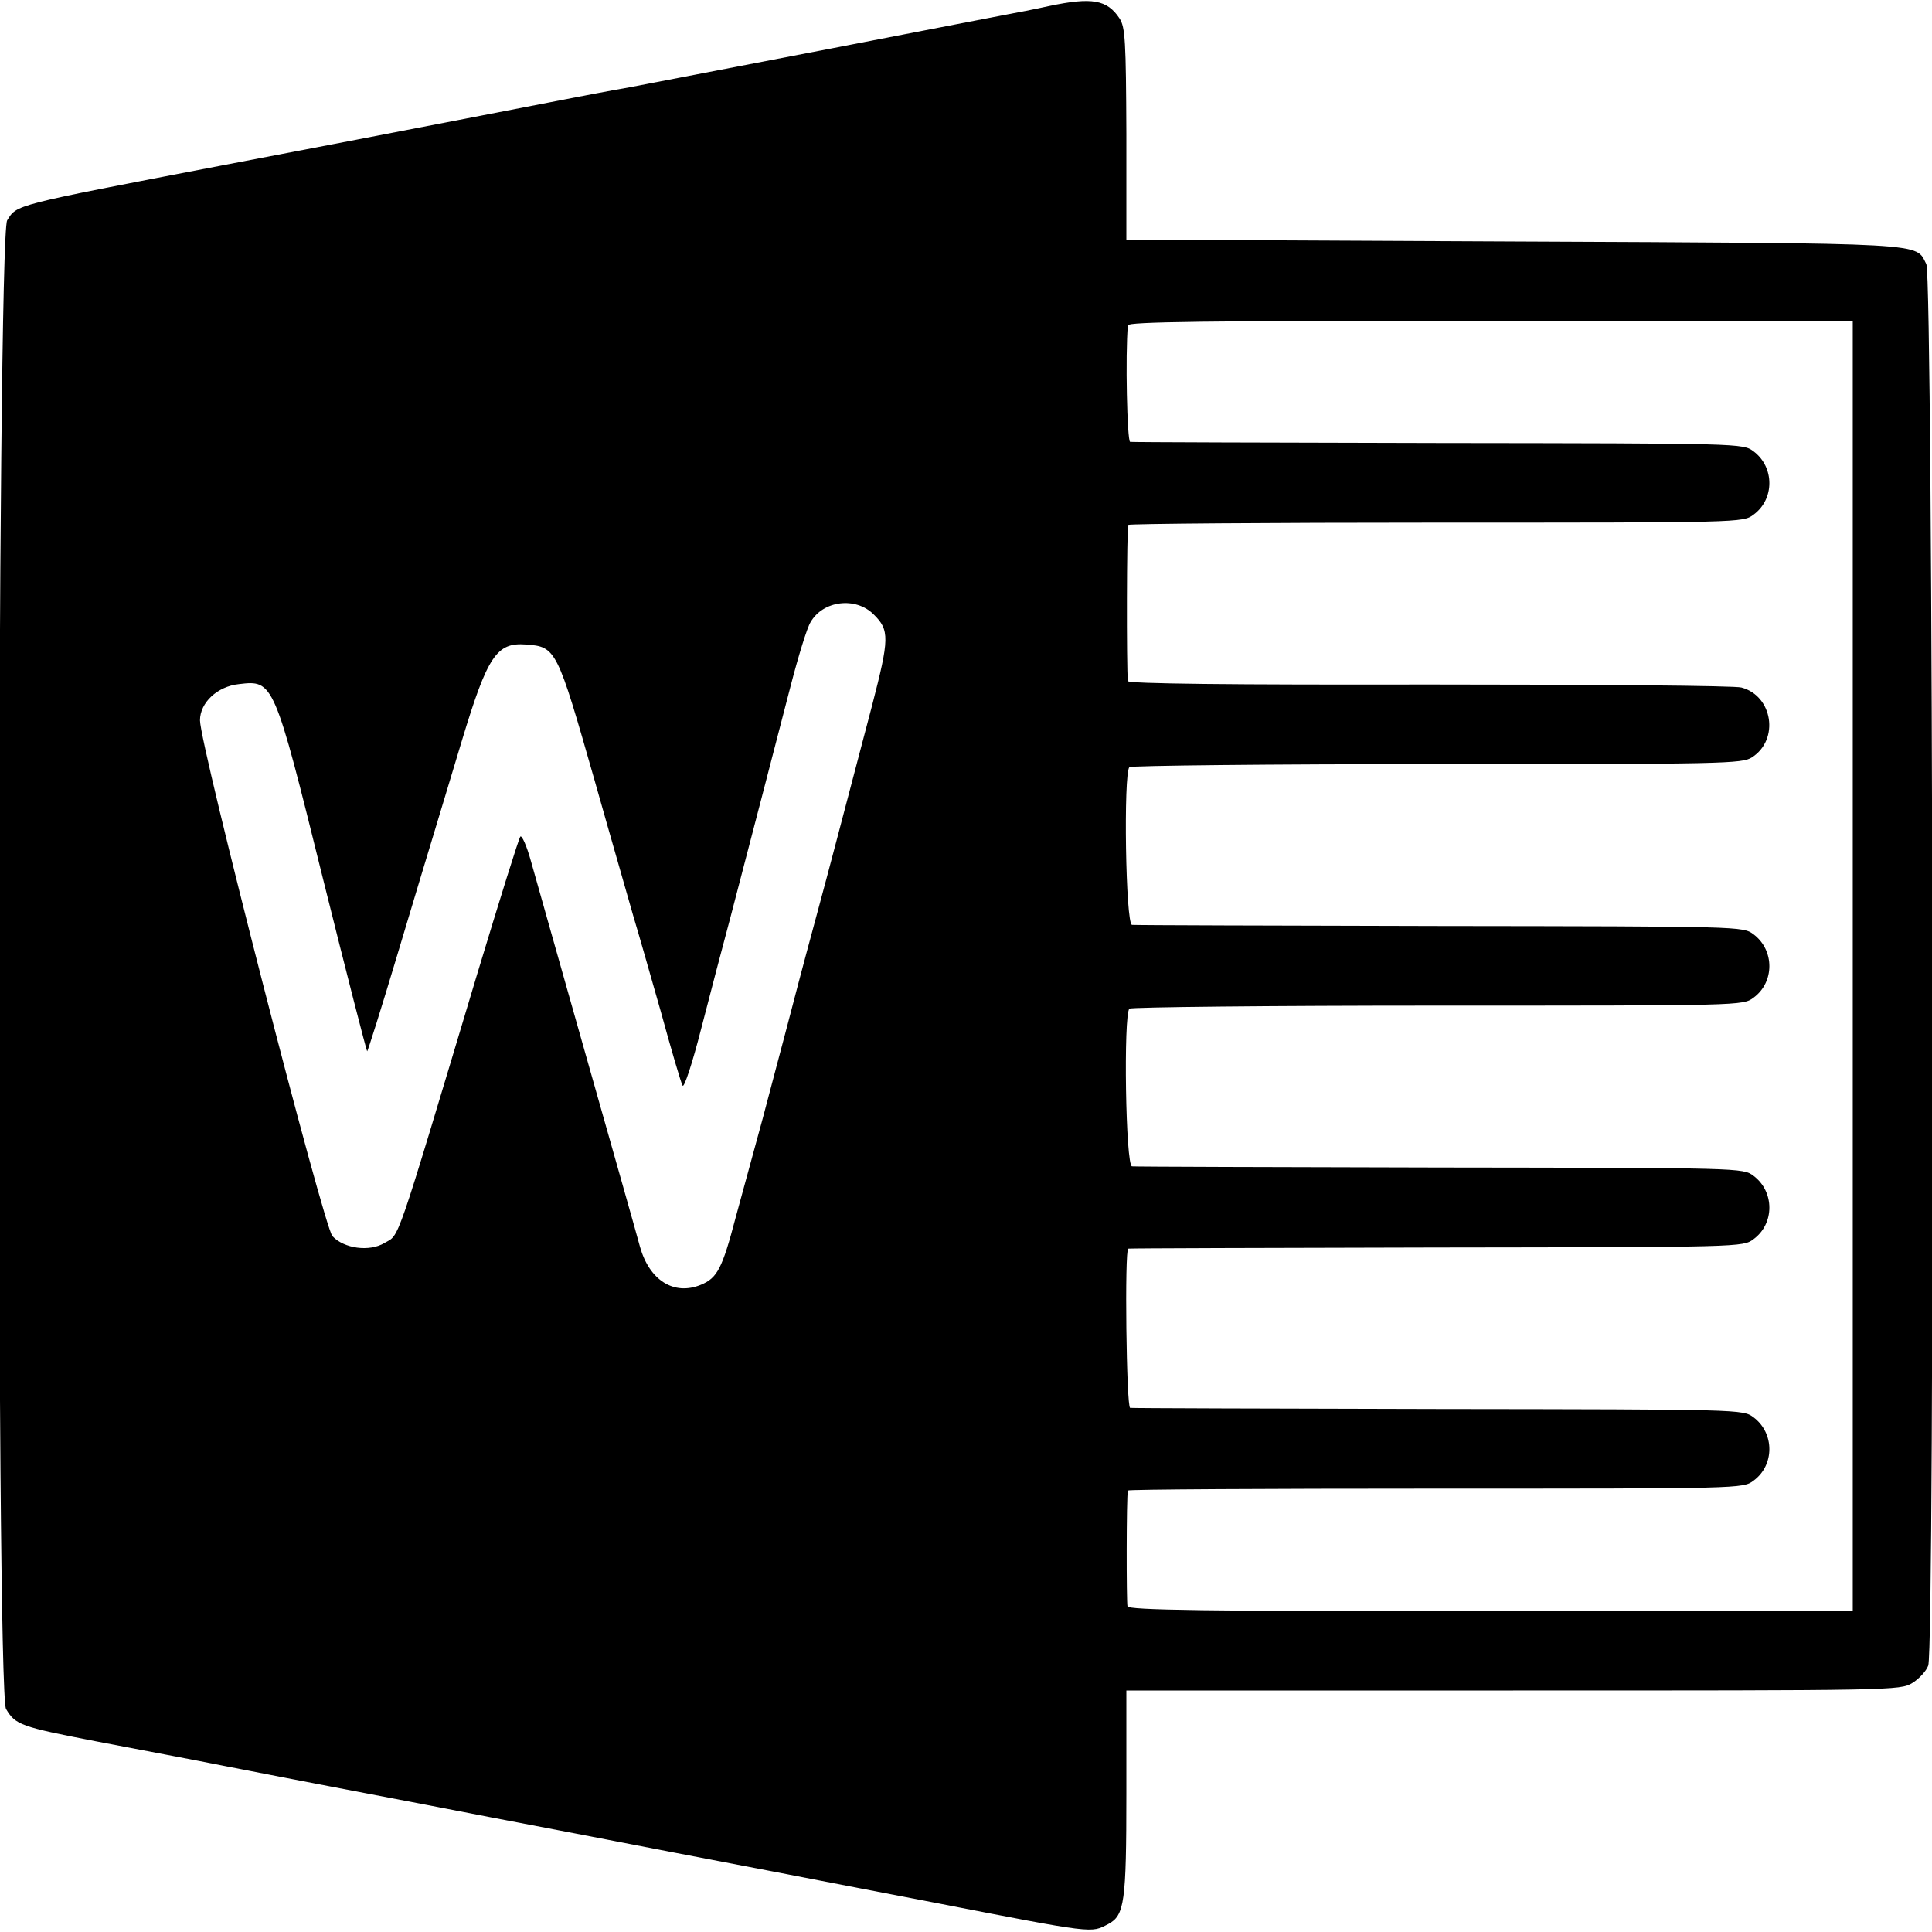
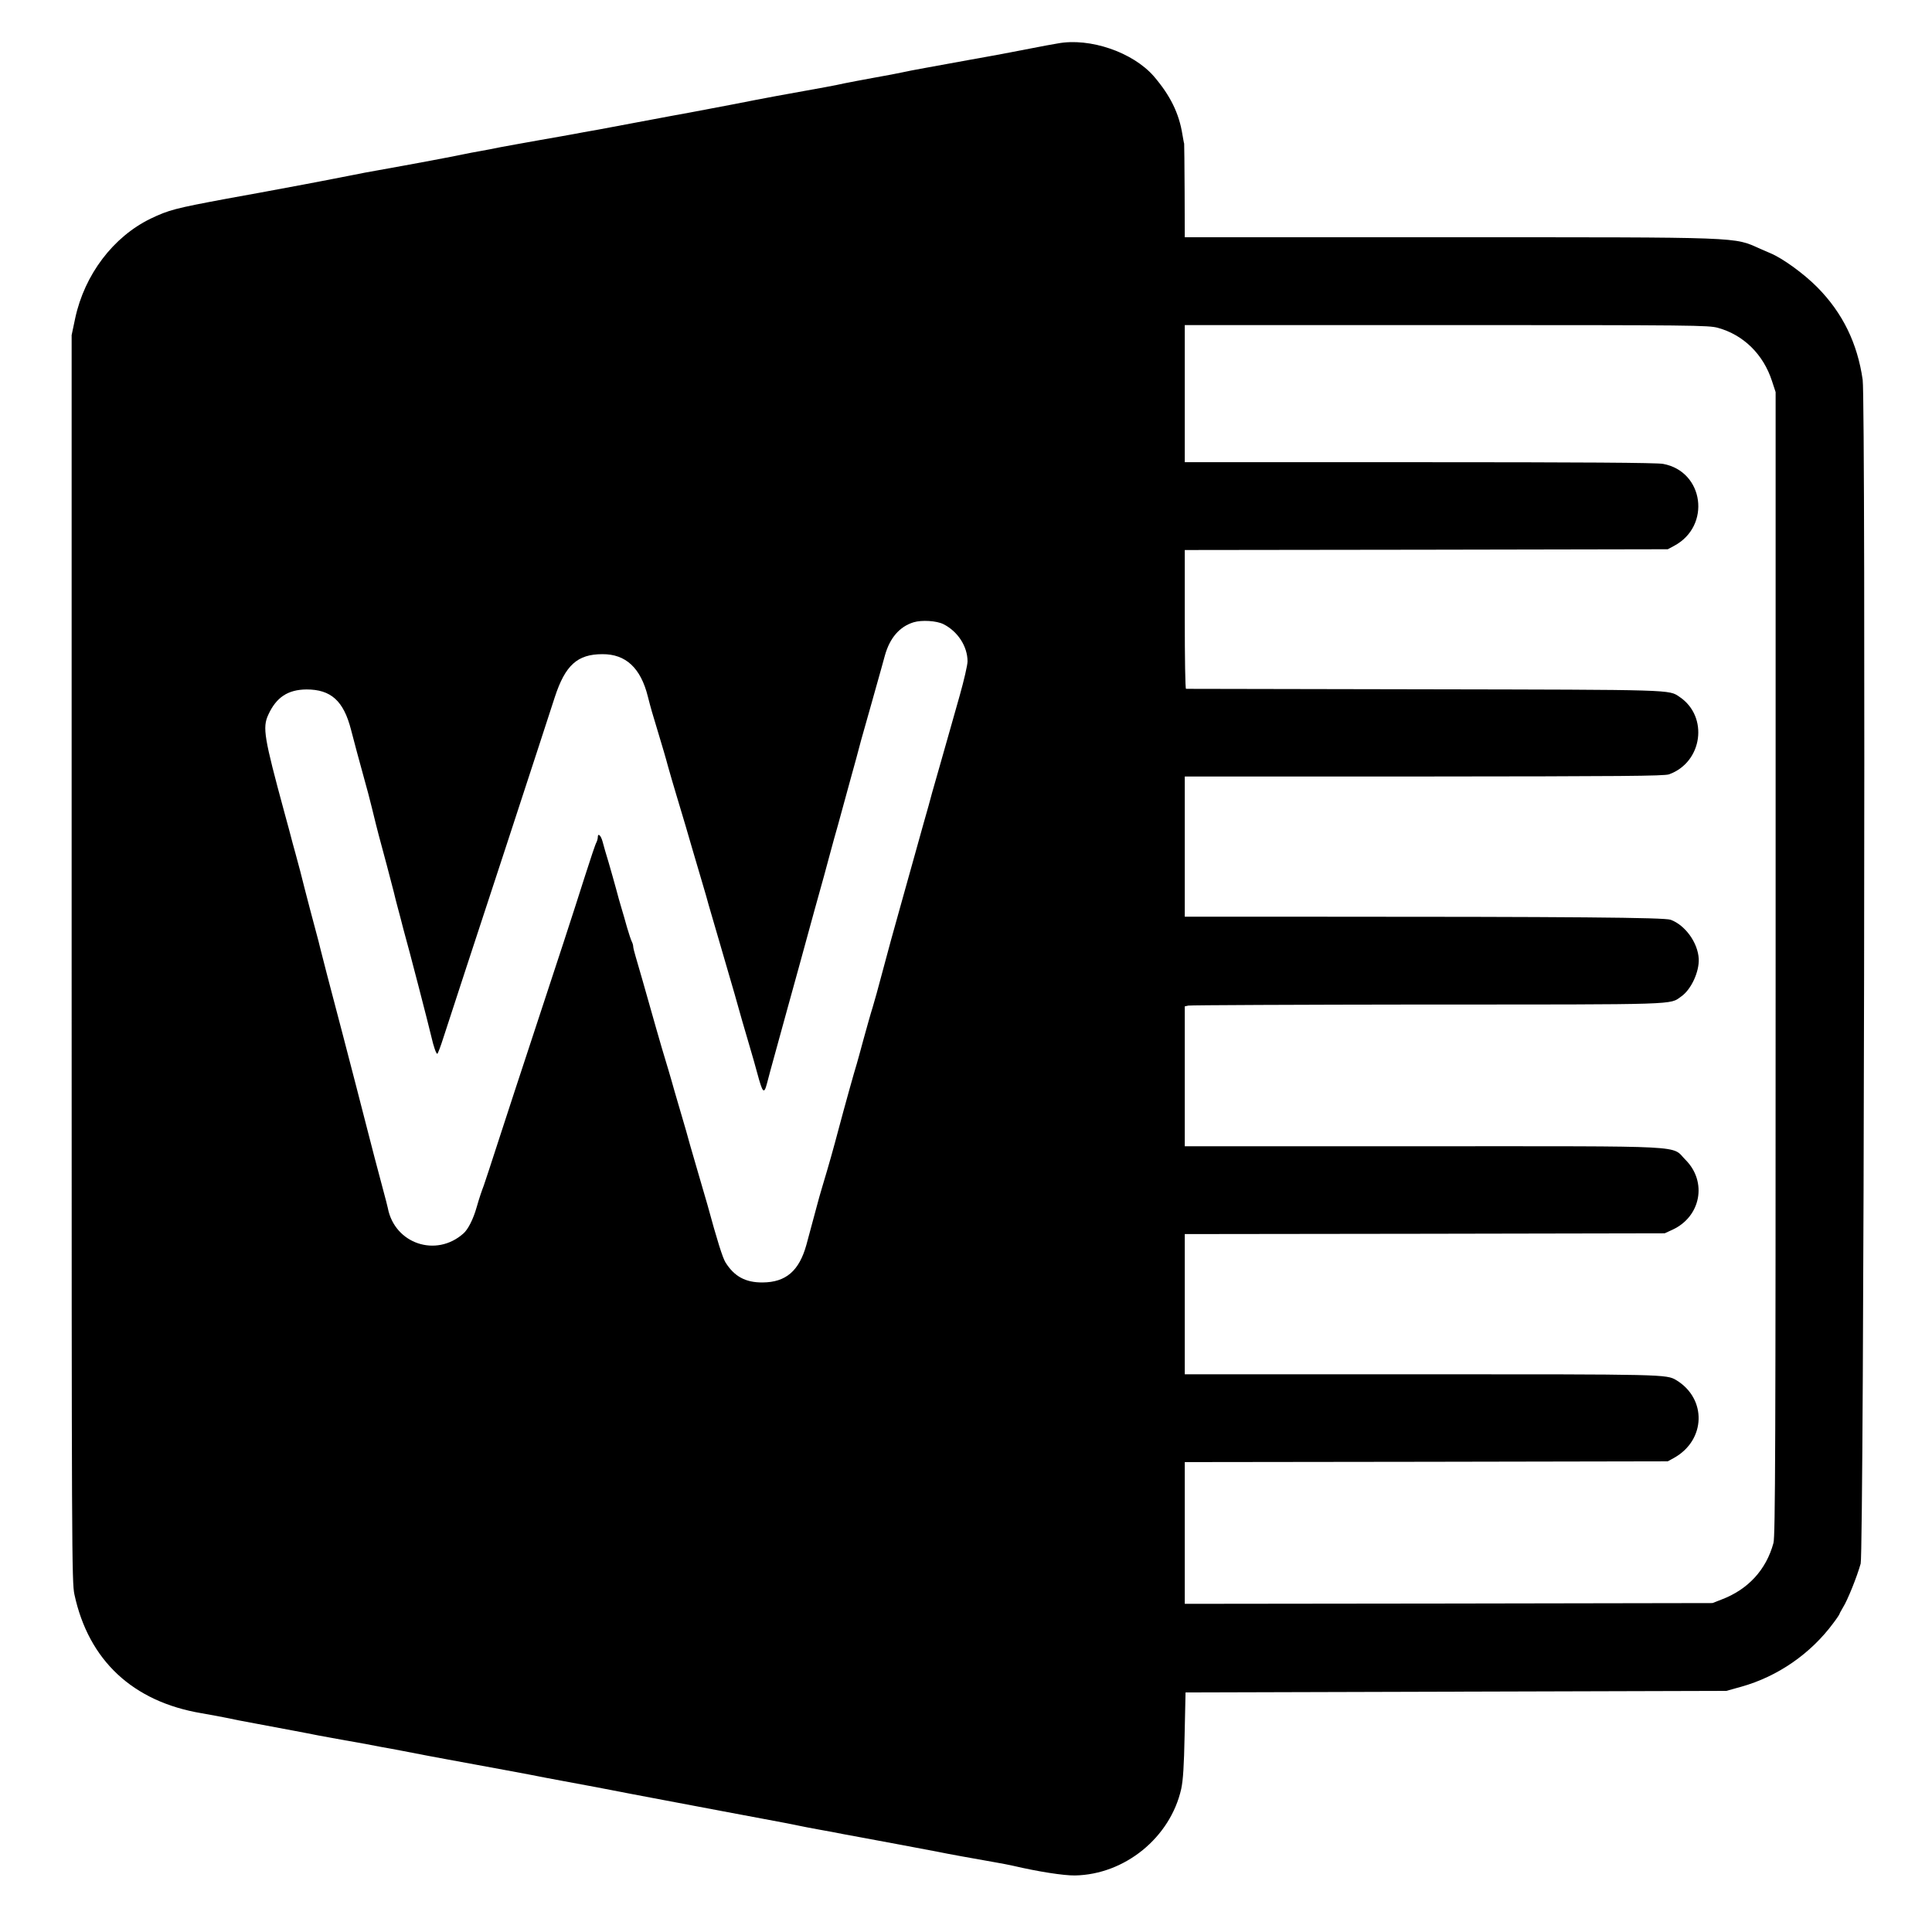
- <svg xmlns="http://www.w3.org/2000/svg" version="1.0" width="512px" height="512px" viewBox="0 0 512 512" preserveAspectRatio="xMidYMid meet">
-   <g transform="translate(0,512) scale(0.1,-0.1)" fill="#000000" stroke="none">
-     <path d="M2780 5104 c-36 -8 -87 -18 -115 -23 -27 -5 -237 -46 -465 -90 -228 -44 -467 -90 -530 -102 -63 -11 -124 -23 -135 -25 -77 -15 -556 -108 -955 -184 -547 -105 -535 -102 -561 -144 -27 -45 -30 -3899 -3 -3945 25 -42 38 -47 240 -86 104 -20 259 -49 344 -66 194 -38 368 -71 535 -103 72 -14 247 -48 390 -75 143 -28 379 -73 525 -101 146 -28 335 -65 420 -81 437 -85 420 -82 467 -58 43 23 48 57 48 346 l0 273 1025 0 c1007 0 1026 0 1058 20 18 11 37 32 42 46 18 47 13 3679 -5 3714 -30 57 23 55 -1090 60 l-1030 5 0 280 c-1 247 -3 283 -18 306 -33 50 -73 57 -187 33z m2130 -2544 l0 -1710 -959 0 c-758 0 -960 3 -963 13 -3 10 -3 291 1 307 1 3 367 5 815 5 811 0 815 0 843 21 56 41 56 126 0 168 -28 21 -32 21 -835 22 -444 1 -812 2 -817 3 -10 1 -15 420 -5 422 3 1 370 2 817 3 807 1 812 1 840 22 56 41 56 126 0 168 -28 21 -32 21 -830 22 -441 1 -809 2 -817 3 -17 1 -23 401 -7 418 5 4 372 8 817 8 805 0 809 0 837 21 56 41 56 126 0 168 -28 21 -32 21 -830 22 -441 1 -809 2 -817 3 -17 1 -23 401 -7 418 5 4 372 8 816 8 760 0 808 1 834 18 73 47 55 163 -28 185 -16 5 -389 8 -828 8 -524 -1 -797 2 -798 9 -4 36 -3 408 1 414 3 3 370 6 817 6 808 0 812 0 840 21 56 41 56 126 0 168 -28 21 -32 21 -835 22 -444 1 -812 2 -817 3 -8 1 -13 230 -6 309 1 9 200 12 961 12 l960 0 0 -1710z m-2595 932 c43 -42 42 -64 -4 -242 -95 -361 -110 -419 -140 -530 -17 -63 -50 -185 -72 -270 -22 -85 -58 -218 -78 -295 -21 -77 -53 -194 -71 -260 -36 -137 -49 -162 -93 -180 -71 -29 -136 12 -161 101 -7 27 -71 252 -141 499 -70 248 -137 483 -148 523 -11 40 -24 69 -28 65 -4 -4 -55 -168 -114 -363 -221 -736 -205 -690 -246 -714 -40 -24 -107 -15 -138 18 -23 25 -351 1301 -351 1367 0 47 46 90 103 96 92 11 93 9 223 -516 62 -249 115 -455 117 -457 1 -2 38 115 81 259 43 144 87 289 97 322 10 33 43 142 73 242 68 225 92 261 170 255 80 -6 82 -11 182 -361 46 -163 93 -325 103 -361 11 -36 43 -148 72 -250 28 -102 54 -191 58 -197 4 -7 26 60 49 150 23 89 58 223 78 297 52 199 119 456 160 615 20 77 43 152 52 166 33 58 120 68 167 21z" />
+ <svg xmlns="http://www.w3.org/2000/svg" version="1.0" width="1254px" height="1254px" viewBox="0 0 1254 1254" preserveAspectRatio="xMidYMid meet">
+   <g transform="translate(0,1254) scale(0.1,-0.1)" fill="#000000" stroke="none">
+     <path d="M6865 12258 c-48 -8 -69 -12 -235 -44 -41 -8 -97 -19 -125 -24 -27 -5 -124 -23 -215 -39 -91 -17 -217 -40 -280 -51 -63 -11 -133 -25 -155 -30 -22 -5 -105 -21 -185 -35 -80 -15 -163 -30 -185 -35 -22 -5 -80 -17 -130 -26 -236 -42 -415 -75 -585 -109 -69 -13 -199 -38 -290 -55 -91 -16 -178 -33 -195 -36 -16 -3 -86 -16 -155 -29 -69 -13 -179 -34 -245 -46 -66 -11 -138 -25 -160 -29 -22 -4 -121 -22 -220 -39 -99 -18 -214 -38 -255 -46 -41 -9 -102 -20 -135 -26 -33 -6 -78 -14 -100 -19 -58 -13 -341 -66 -560 -105 -44 -7 -125 -23 -180 -34 -55 -11 -138 -27 -185 -36 -86 -17 -106 -20 -400 -75 -91 -16 -190 -35 -220 -40 -333 -62 -375 -73 -492 -129 -243 -118 -429 -363 -490 -647 l-23 -109 0 -4045 c0 -3862 1 -4049 18 -4129 92 -428 379 -696 825 -771 64 -11 137 -25 162 -30 25 -6 117 -24 205 -40 88 -17 196 -37 240 -45 44 -8 114 -22 155 -30 41 -8 118 -21 170 -31 52 -9 115 -20 140 -25 25 -5 70 -13 100 -19 30 -5 89 -16 130 -24 117 -23 240 -46 295 -56 28 -5 113 -21 190 -35 77 -14 163 -30 190 -35 28 -5 95 -18 150 -28 55 -11 154 -30 220 -42 66 -12 163 -30 215 -40 123 -24 342 -66 450 -86 47 -9 128 -24 180 -34 52 -10 136 -26 185 -35 84 -16 277 -52 405 -76 30 -6 73 -14 95 -19 22 -5 81 -16 130 -25 50 -9 122 -22 160 -30 39 -7 97 -18 130 -24 89 -16 433 -81 485 -91 51 -11 234 -44 360 -66 47 -8 103 -19 125 -24 162 -38 329 -64 402 -63 324 6 619 246 690 562 12 57 18 146 22 351 l6 275 1755 5 1755 5 97 27 c236 66 451 214 599 415 22 29 39 55 39 58 0 3 11 22 23 43 29 46 90 197 114 283 21 79 34 7531 13 7684 -34 237 -130 434 -294 600 -88 89 -226 189 -306 222 -19 8 -48 21 -65 28 -174 78 -96 75 -2016 75 l-1719 0 -1 300 c-1 165 -2 303 -3 308 -2 4 -6 30 -11 57 -22 140 -79 255 -186 380 -136 156 -415 252 -624 213z m4286 -1846 c166 -46 294 -172 350 -344 l24 -73 0 -3710 c0 -3113 -2 -3718 -14 -3760 -47 -174 -165 -302 -337 -367 l-59 -23 -1712 -3 -1713 -2 0 460 0 460 1568 2 1567 3 40 22 c207 115 215 384 15 505 -63 38 -77 38 -1654 38 l-1536 0 0 455 0 455 1558 2 1557 3 50 23 c185 85 227 311 86 453 -98 97 62 89 -1703 89 l-1548 0 0 454 0 454 23 5 c12 3 709 6 1549 7 1655 0 1574 -2 1650 52 65 45 118 161 114 245 -6 105 -88 218 -182 253 -41 15 -631 20 -2401 20 l-753 0 0 455 0 455 1553 0 c1280 1 1559 3 1590 14 218 78 259 375 68 503 -70 47 -24 46 -1651 49 -850 2 -1548 3 -1552 3 -5 1 -8 203 -8 451 l0 450 1568 2 1567 3 41 22 c242 129 194 483 -71 532 -40 8 -537 11 -1582 11 l-1523 0 0 445 0 445 1698 0 c1614 0 1701 -1 1763 -18z m-5028 -1923 c94 -47 157 -145 157 -242 0 -23 -23 -123 -51 -222 -28 -99 -55 -195 -60 -212 -23 -82 -30 -107 -69 -243 -23 -80 -45 -158 -50 -175 -4 -16 -15 -55 -23 -85 -9 -30 -48 -170 -87 -310 -39 -140 -82 -293 -95 -340 -49 -174 -74 -265 -130 -475 -14 -55 -37 -136 -50 -180 -14 -44 -40 -138 -60 -210 -19 -71 -39 -143 -44 -160 -15 -47 -79 -277 -117 -420 -33 -125 -64 -236 -106 -375 -11 -36 -28 -96 -38 -135 -19 -72 -40 -149 -66 -245 -47 -169 -133 -243 -284 -244 -111 -1 -184 39 -241 130 -19 31 -54 142 -118 377 -5 17 -30 104 -56 192 -26 88 -51 175 -56 193 -18 67 -28 101 -68 237 -23 77 -46 158 -52 180 -6 22 -15 51 -19 65 -39 129 -54 180 -81 275 -77 273 -114 401 -134 469 -8 26 -15 55 -15 62 0 8 -4 22 -9 32 -5 9 -19 51 -31 92 -11 41 -28 98 -36 125 -9 28 -24 84 -35 125 -11 41 -33 118 -48 170 -16 52 -34 114 -40 138 -11 41 -31 58 -31 27 0 -8 -4 -23 -9 -33 -6 -9 -40 -111 -77 -227 -67 -212 -176 -546 -354 -1085 -54 -162 -141 -430 -195 -595 -53 -165 -101 -309 -105 -320 -13 -34 -28 -77 -46 -140 -22 -78 -56 -145 -86 -171 -177 -158 -447 -67 -491 166 -3 14 -15 61 -27 105 -30 111 -89 336 -110 420 -28 110 -104 404 -154 595 -91 345 -138 526 -146 560 -4 19 -20 80 -35 135 -15 55 -45 170 -67 255 -21 85 -43 169 -48 185 -4 17 -18 66 -30 110 -11 44 -36 136 -55 205 -131 483 -142 547 -104 630 52 114 127 164 249 165 158 0 240 -74 288 -260 25 -98 41 -155 112 -415 10 -36 35 -139 50 -200 5 -19 13 -51 18 -70 23 -82 85 -319 98 -370 7 -30 18 -73 24 -95 6 -22 15 -56 20 -75 5 -19 13 -51 18 -70 35 -123 166 -630 182 -700 14 -62 31 -110 38 -110 4 0 22 48 41 108 19 59 85 260 146 447 155 471 361 1100 462 1410 47 143 98 301 114 350 68 208 147 279 309 279 152 1 249 -90 295 -275 21 -82 26 -99 70 -244 20 -66 48 -160 61 -210 14 -49 38 -133 54 -185 39 -129 88 -294 105 -355 8 -27 33 -113 56 -190 23 -77 45 -153 49 -170 5 -16 36 -124 70 -240 97 -333 122 -418 130 -450 4 -16 29 -102 55 -190 26 -88 53 -182 60 -210 35 -130 44 -140 63 -68 7 27 17 64 22 83 18 65 100 365 110 400 5 19 40 143 76 275 36 132 81 296 100 365 62 221 73 263 99 360 26 96 33 122 54 195 6 22 30 108 52 190 23 83 52 191 66 240 13 50 28 104 32 120 5 17 34 120 65 230 31 110 61 216 66 235 5 19 16 58 24 87 32 113 95 186 186 214 53 16 149 10 193 -12z" />
  </g>
</svg>
